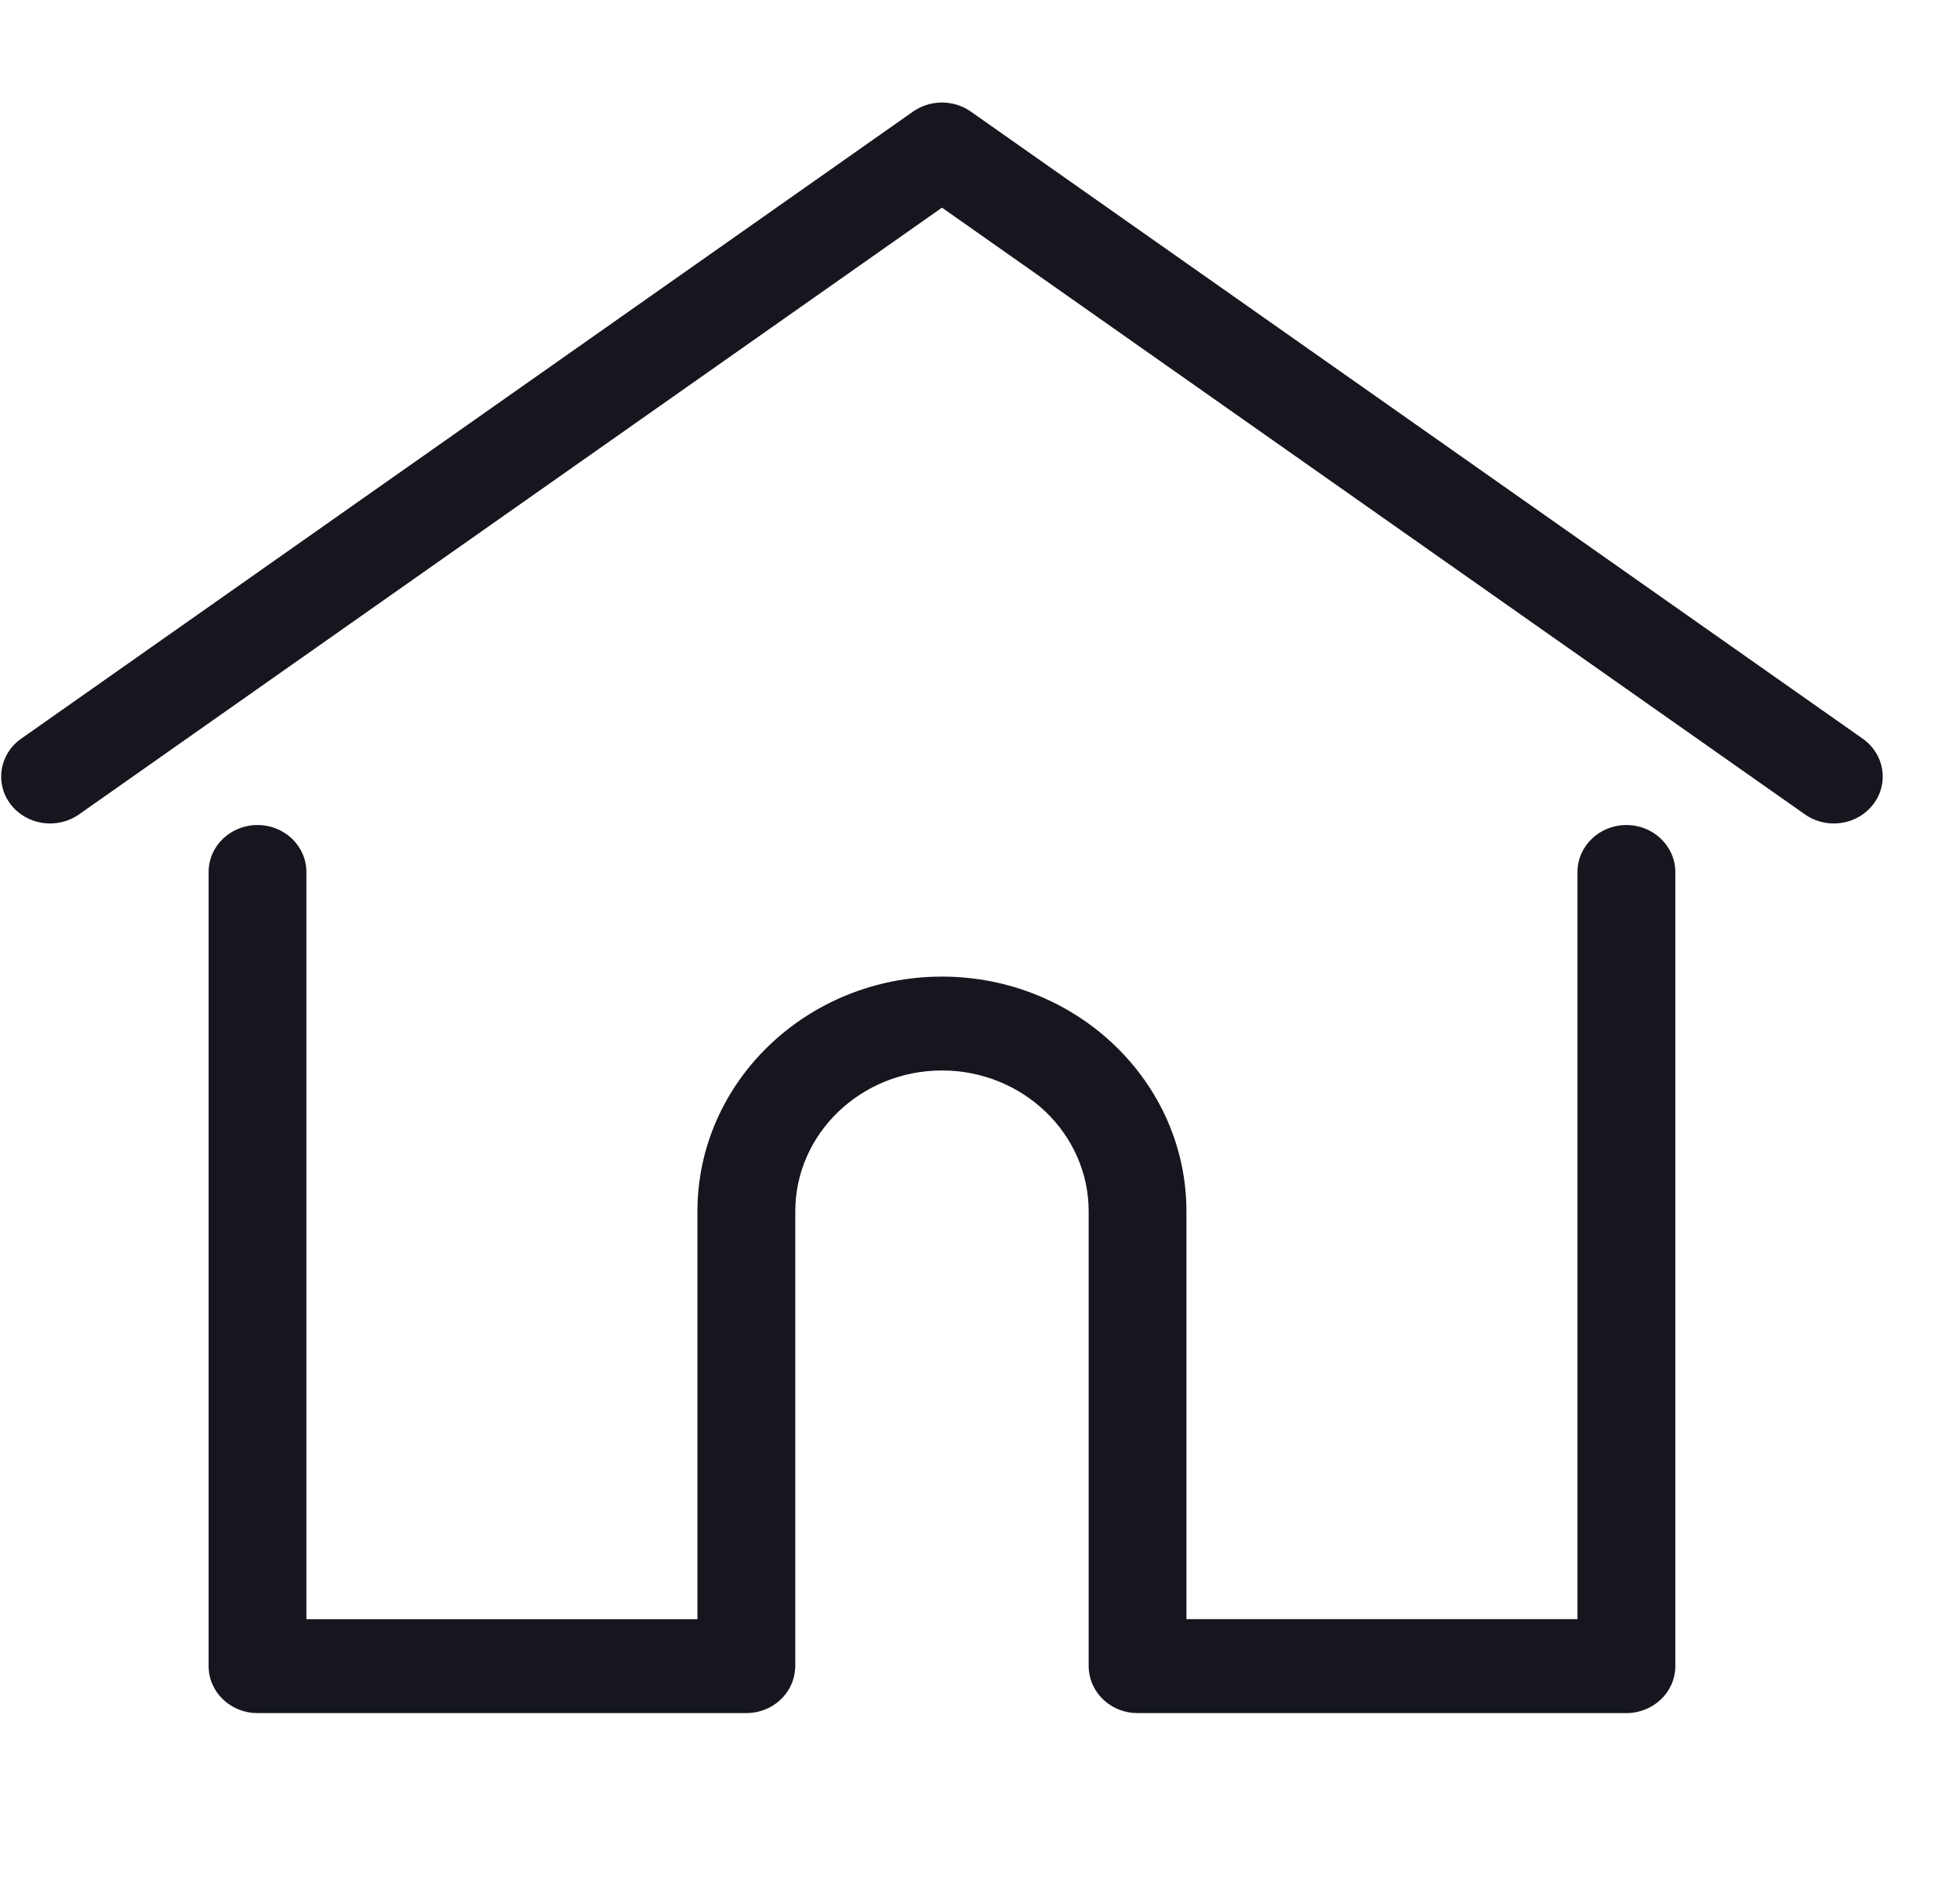
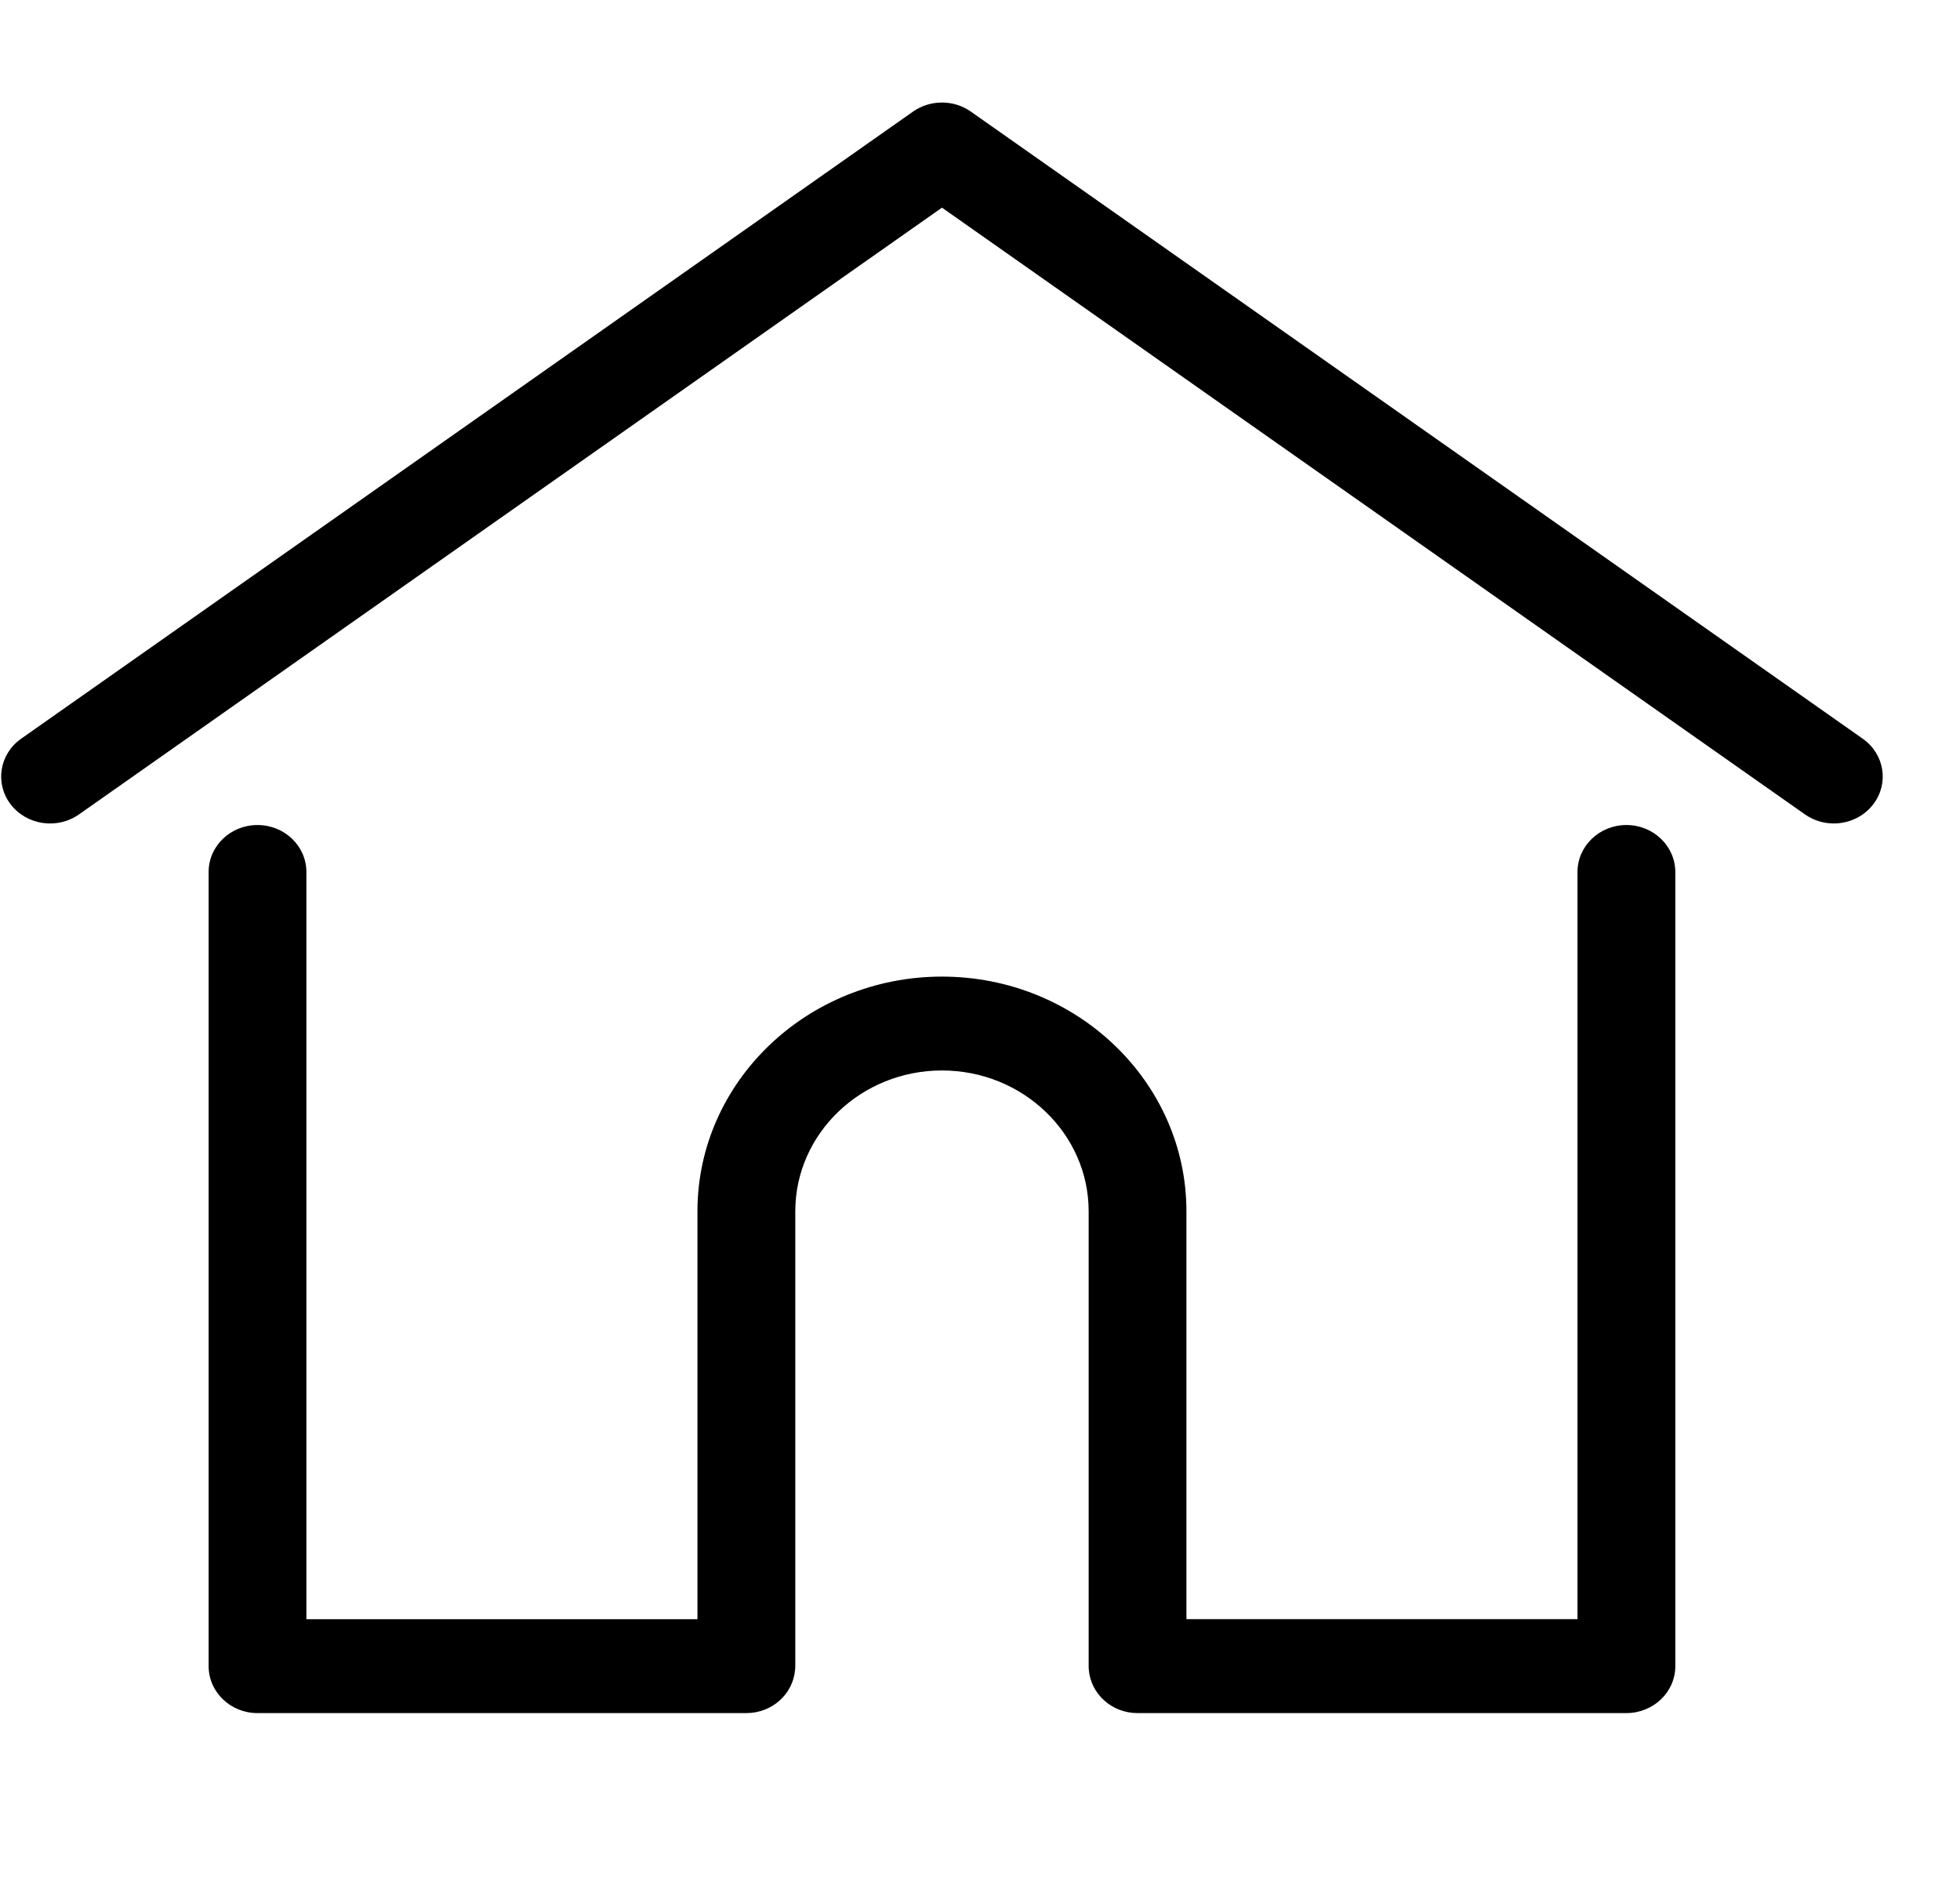
- <svg xmlns="http://www.w3.org/2000/svg" width="25" height="24" viewBox="0 0 25 24" fill="none">
-   <path d="M23.759 9.42L12.383 1.423C12.164 1.269 11.866 1.269 11.646 1.423L0.27 9.42C-0.008 9.615 -0.068 9.99 0.135 10.256C0.339 10.523 0.729 10.581 1.007 10.386L12.015 2.648L23.023 10.386C23.134 10.464 23.263 10.501 23.39 10.501C23.582 10.501 23.772 10.416 23.894 10.256C24.098 9.99 24.037 9.615 23.759 9.42Z" fill="#15161E" />
-   <path d="M20.745 10.521C20.401 10.521 20.121 10.789 20.121 11.12V20.648H15.133V15.447C15.133 13.797 13.734 12.454 12.015 12.454C10.295 12.454 8.896 13.797 8.896 15.447V20.649H3.908V11.12C3.908 10.789 3.629 10.521 3.284 10.521C2.94 10.521 2.661 10.789 2.661 11.12V21.247C2.661 21.578 2.94 21.846 3.284 21.846H9.52C9.848 21.846 10.116 21.603 10.141 21.294C10.143 21.28 10.144 21.265 10.144 21.247V15.447C10.144 14.457 10.983 13.651 12.015 13.651C13.046 13.651 13.886 14.457 13.886 15.447V21.247C13.886 21.265 13.886 21.279 13.888 21.293C13.913 21.602 14.181 21.846 14.509 21.846H20.745C21.089 21.846 21.369 21.578 21.369 21.247V11.12C21.368 10.789 21.089 10.521 20.745 10.521Z" fill="#15161E" />
+ <svg xmlns="http://www.w3.org/2000/svg" width="25" height="24" viewBox="0 0 25 24" fill="none" className="text-[#15161E] hover:text-blue-600 transition-colors duration-200">
+   <path d="M23.759 9.42L12.383 1.423C12.164 1.269 11.866 1.269 11.646 1.423L0.27 9.42C-0.008 9.615 -0.068 9.99 0.135 10.256C0.339 10.523 0.729 10.581 1.007 10.386L12.015 2.648L23.023 10.386C23.134 10.464 23.263 10.501 23.39 10.501C23.582 10.501 23.772 10.416 23.894 10.256C24.098 9.99 24.037 9.615 23.759 9.42Z" fill="currentColor" />
+   <path d="M20.745 10.521C20.401 10.521 20.121 10.789 20.121 11.12V20.648H15.133V15.447C15.133 13.797 13.734 12.454 12.015 12.454C10.295 12.454 8.896 13.797 8.896 15.447V20.649H3.908V11.12C3.908 10.789 3.629 10.521 3.284 10.521C2.94 10.521 2.661 10.789 2.661 11.12V21.247C2.661 21.578 2.94 21.846 3.284 21.846H9.52C9.848 21.846 10.116 21.603 10.141 21.294C10.143 21.28 10.144 21.265 10.144 21.247V15.447C10.144 14.457 10.983 13.651 12.015 13.651C13.046 13.651 13.886 14.457 13.886 15.447V21.247C13.886 21.265 13.886 21.279 13.888 21.293C13.913 21.602 14.181 21.846 14.509 21.846H20.745C21.089 21.846 21.369 21.578 21.369 21.247V11.12C21.368 10.789 21.089 10.521 20.745 10.521Z" fill="currentColor" />
</svg>
